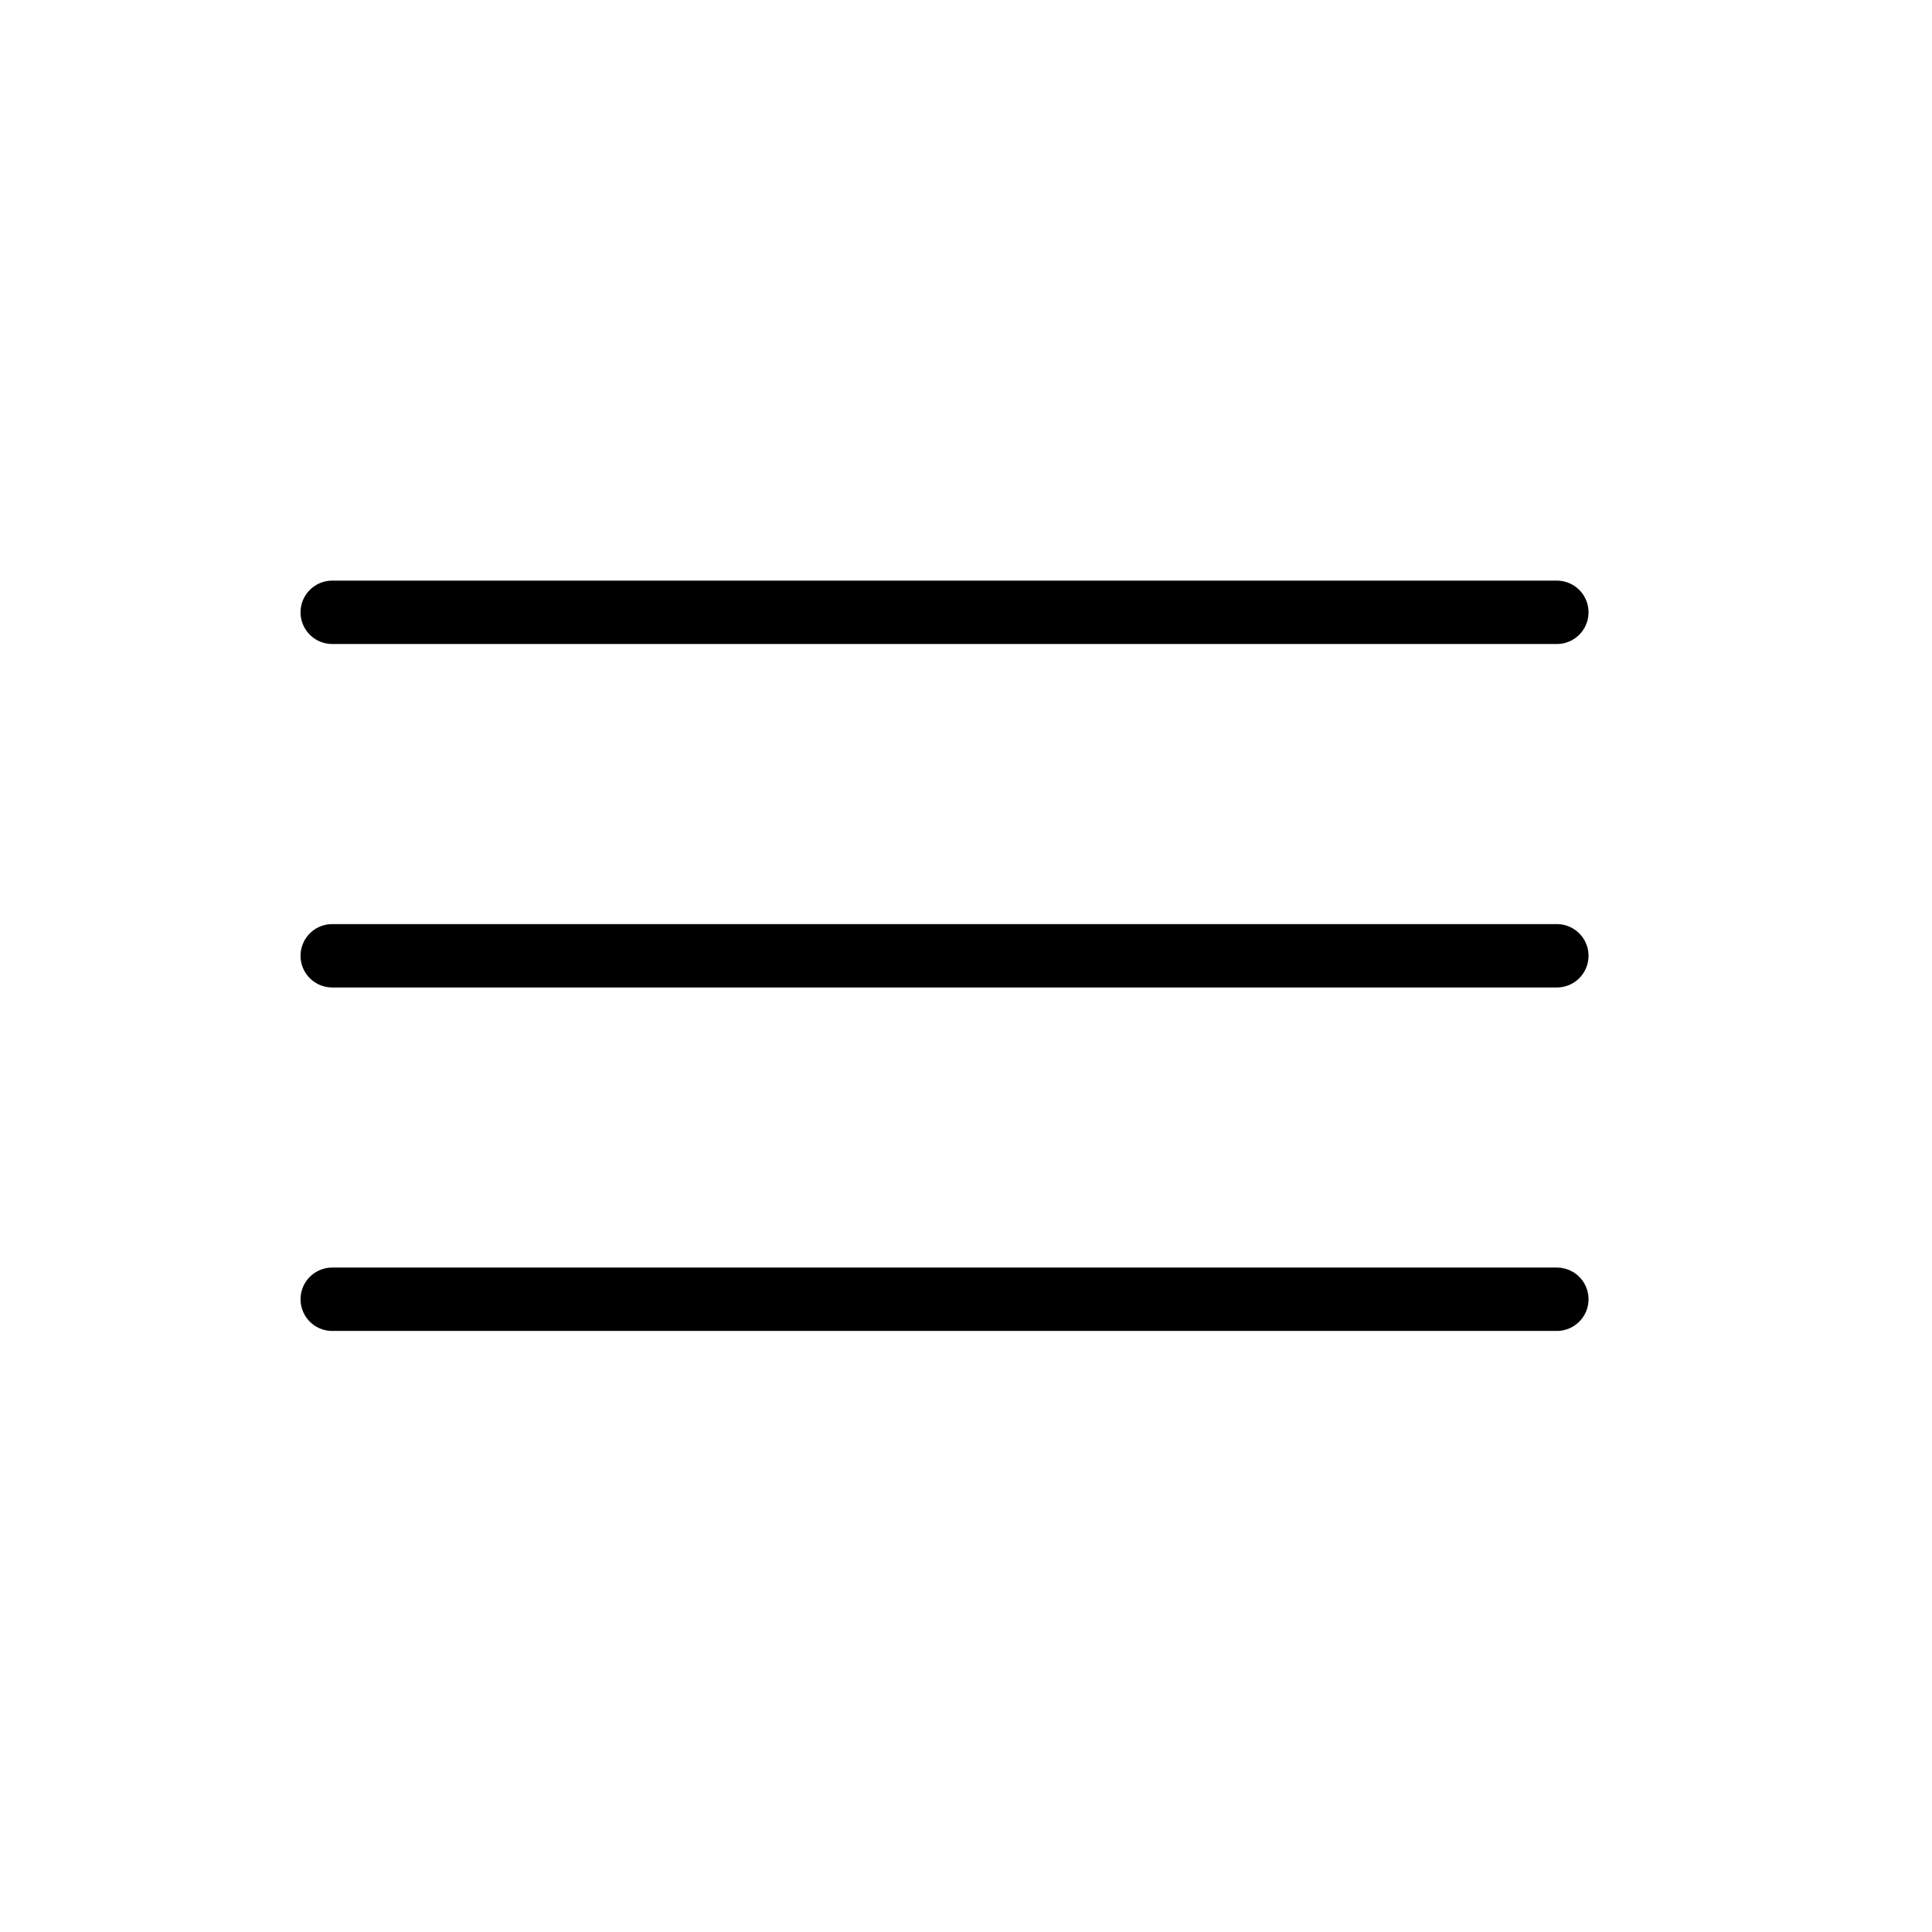
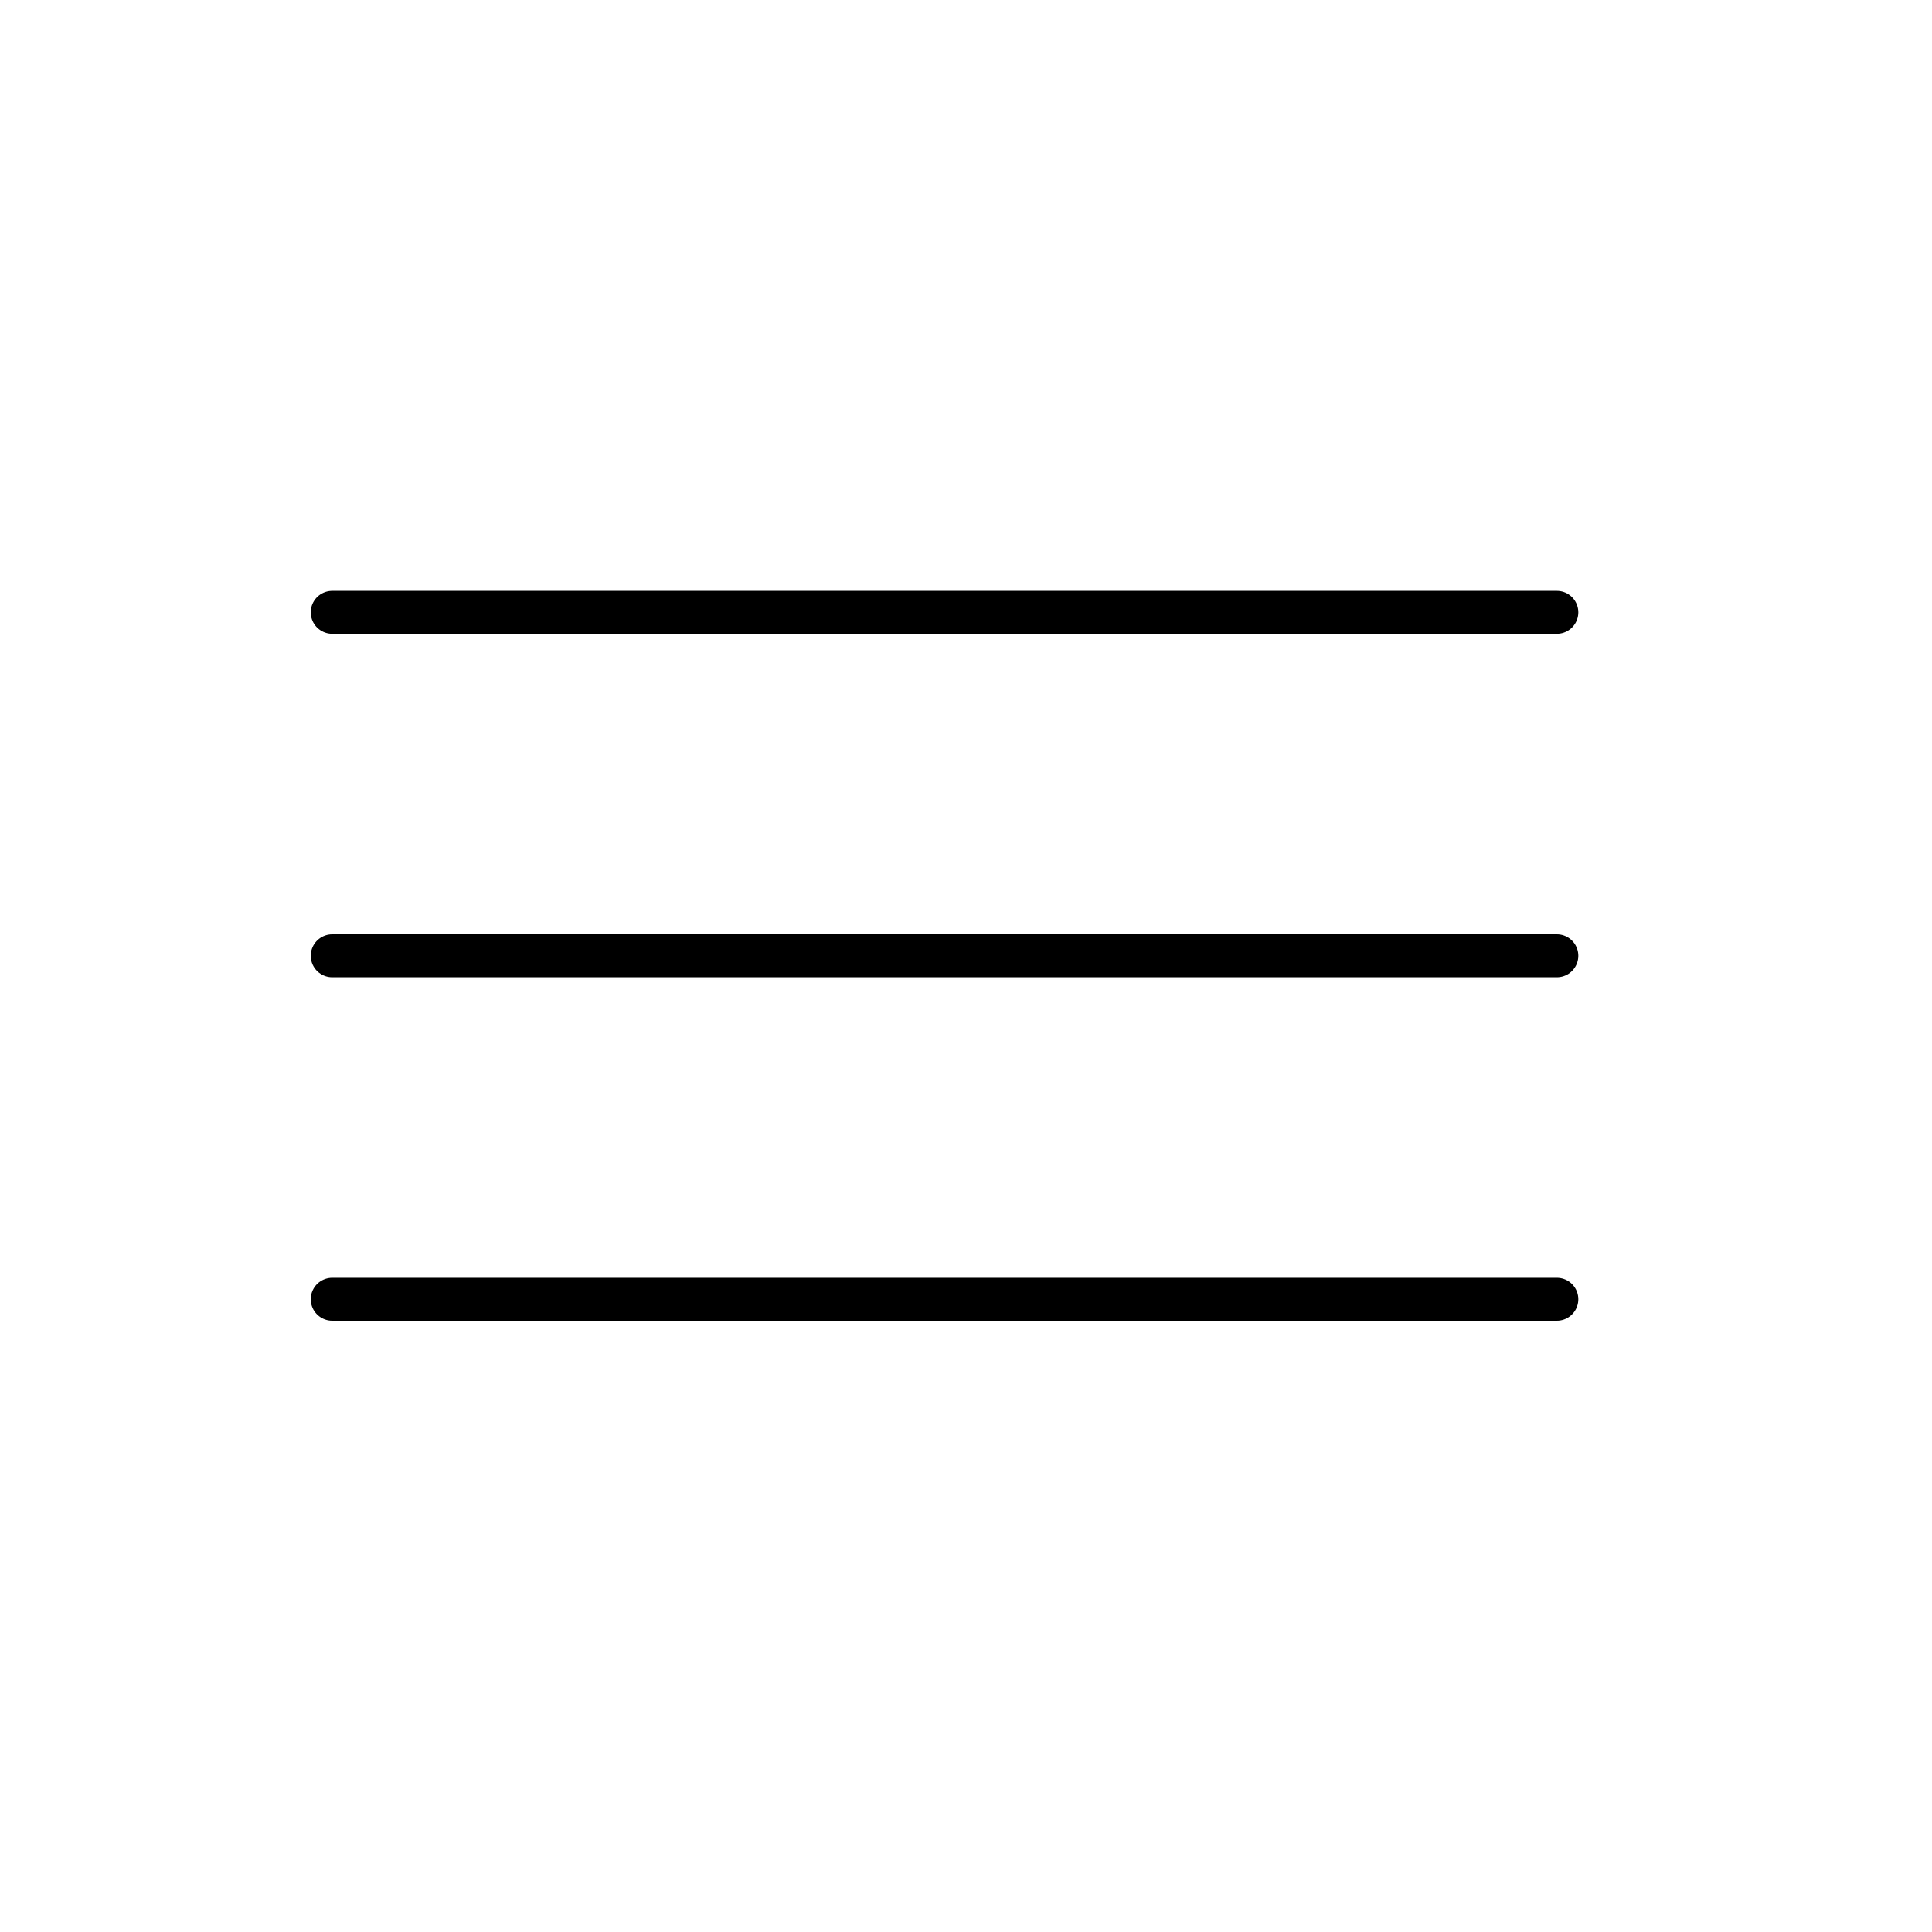
<svg xmlns="http://www.w3.org/2000/svg" width="45" height="45" viewBox="0 0 45 45" fill="none">
-   <line x1="7.738" y1="14.262" x2="36.262" y2="14.262" stroke="black" stroke-width="1.476" stroke-linecap="round" />
-   <line x1="7.738" y1="22.262" x2="36.262" y2="22.262" stroke="black" stroke-width="1.476" stroke-linecap="round" />
-   <line x1="7.738" y1="30.262" x2="36.262" y2="30.262" stroke="black" stroke-width="1.476" stroke-linecap="round" />
+   <line x1="7.738" y1="14.262" x2="36.262" y2="14.262" stroke="black" strokeWidth="1.476" stroke-linecap="round" />
+   <line x1="7.738" y1="22.262" x2="36.262" y2="22.262" stroke="black" strokeWidth="1.476" stroke-linecap="round" />
+   <line x1="7.738" y1="30.262" x2="36.262" y2="30.262" stroke="black" strokeWidth="1.476" stroke-linecap="round" />
</svg>
